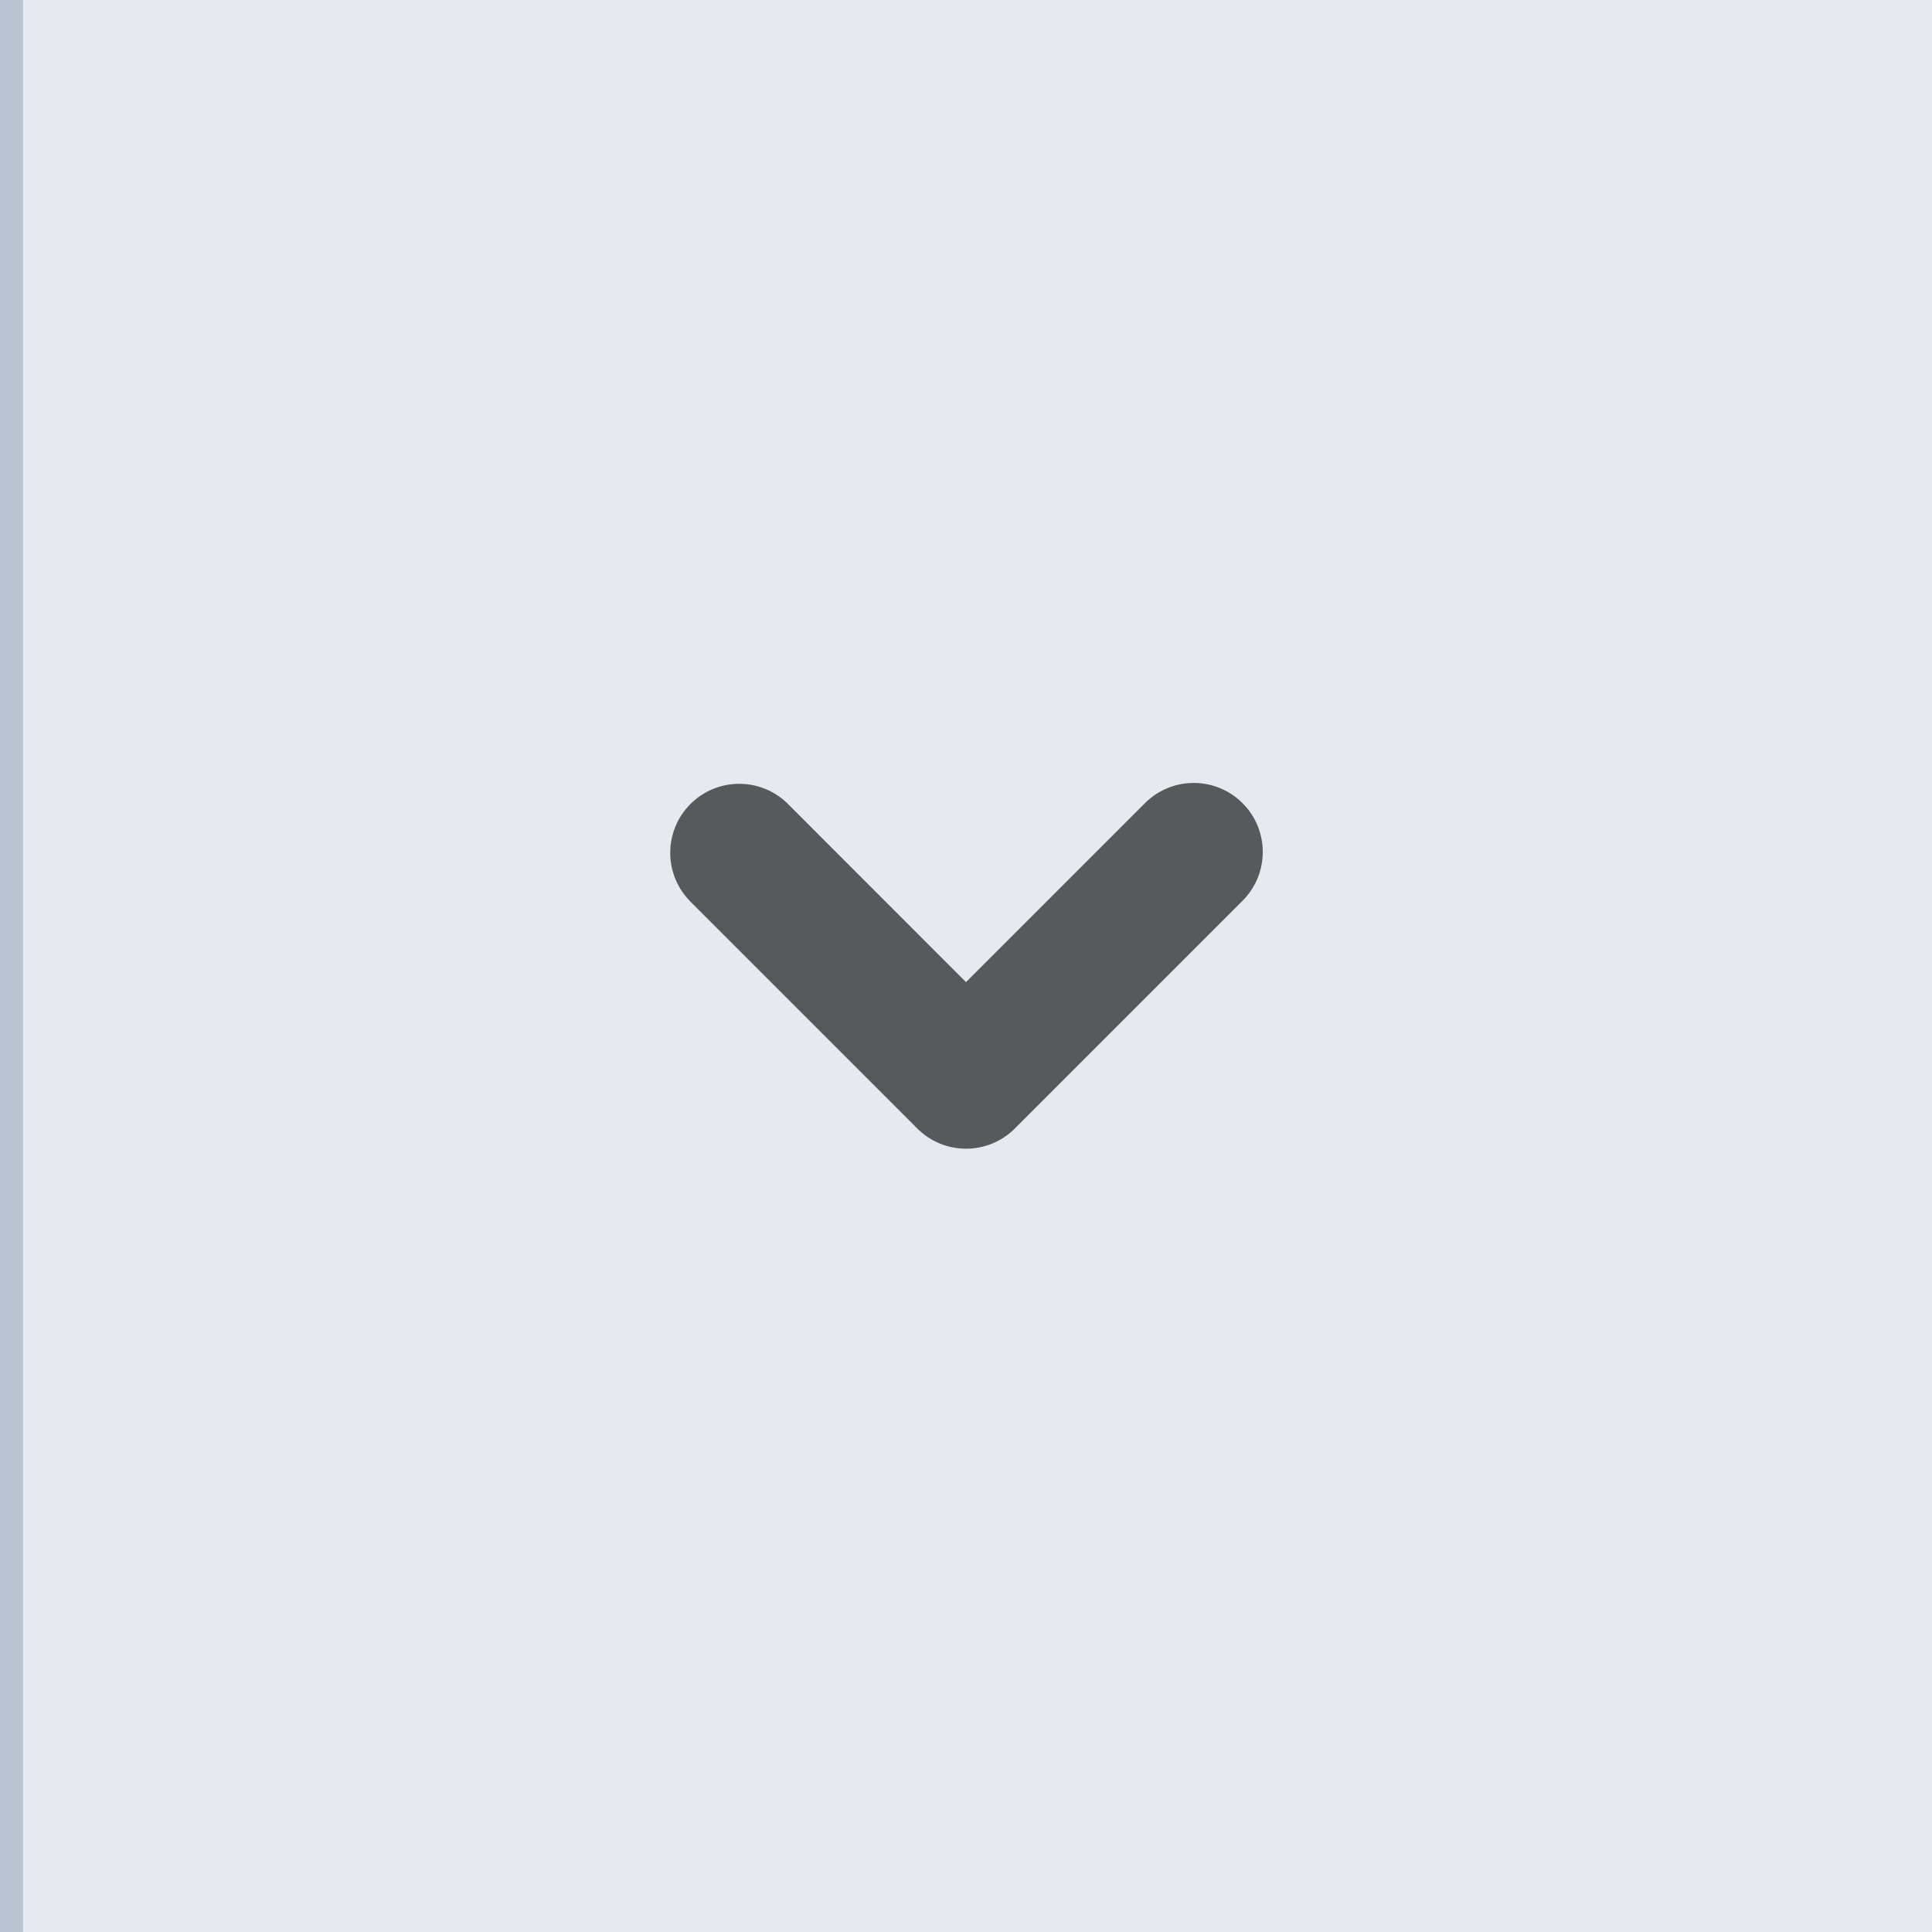
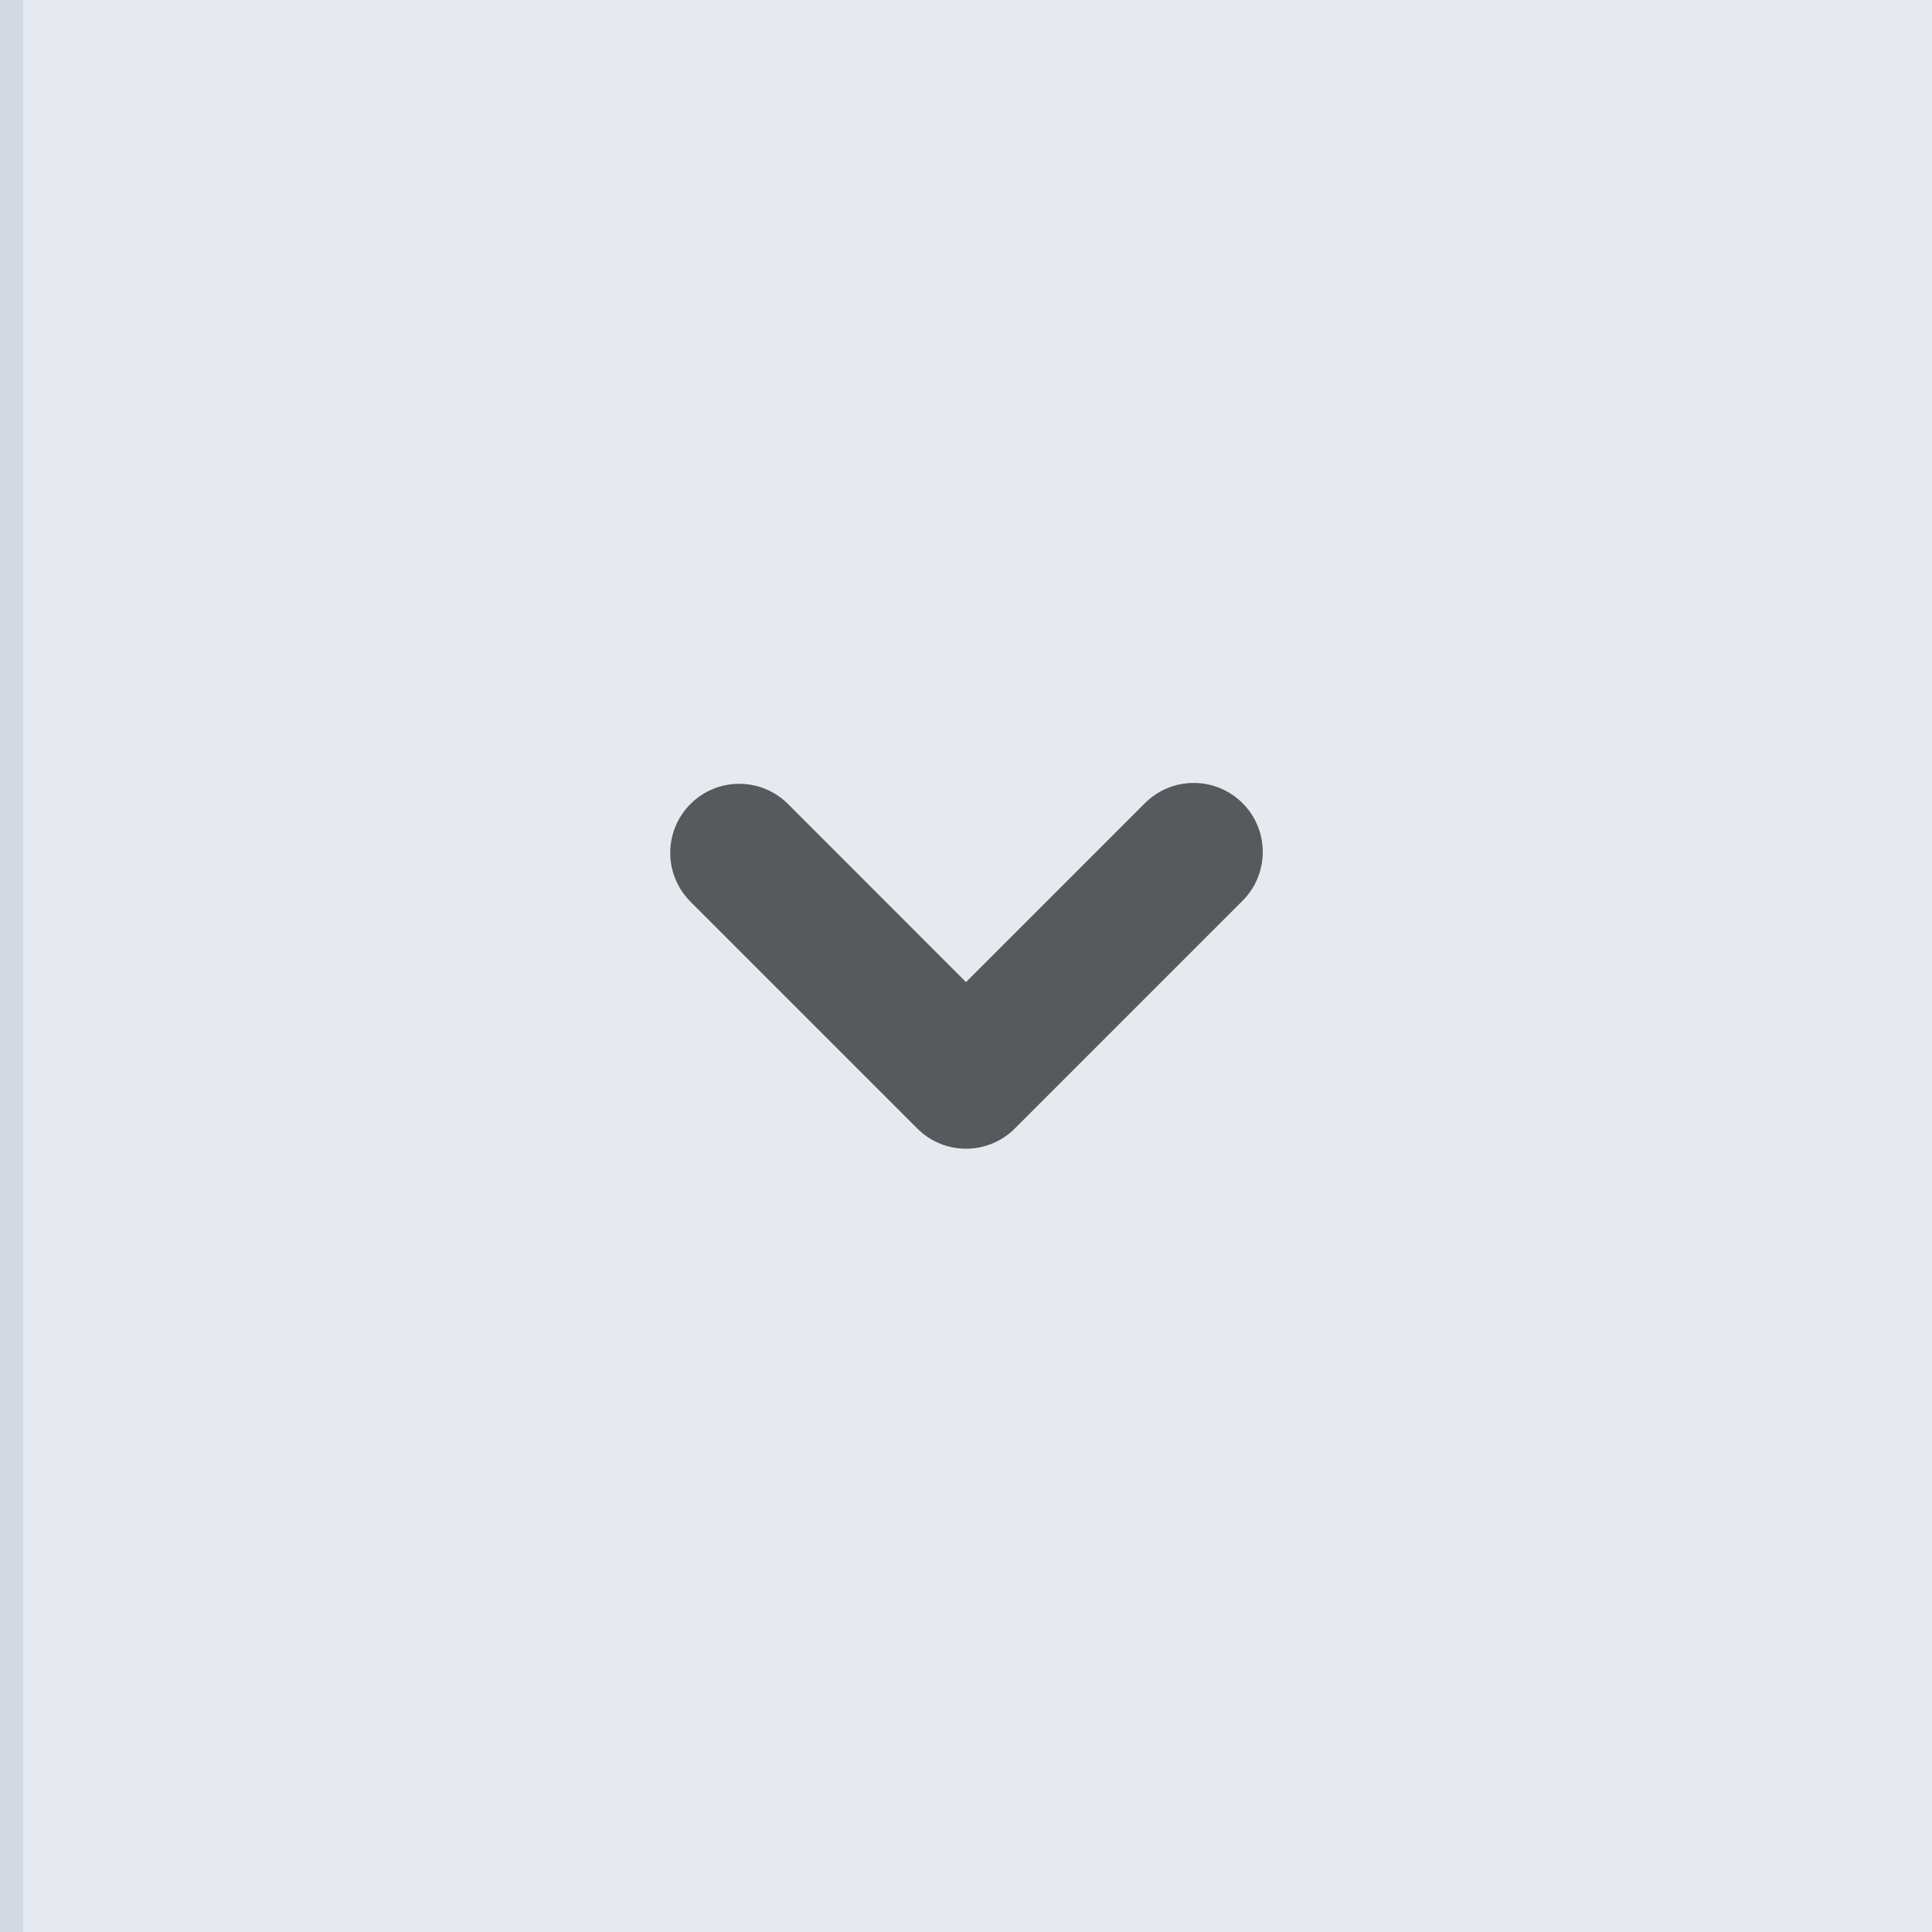
<svg xmlns="http://www.w3.org/2000/svg" width="42" height="42" viewBox="0 0 42 42">
  <path fill="#e6eaf0" d="M0 0h42v42H0z" />
-   <path stroke="#B9C2D0" d="M0 0v42" />
+   <path stroke="#d3d9e3" d="M0 0v42" />
  <path d="M14.99 19.582l4.95 4.95a1.5 1.5 0 0 0 2.122 0l4.95-4.95a1.5 1.5 0 0 0-2.122-2.122L21 21.35l-3.888-3.89a1.5 1.5 0 0 0-2.12 2.122z" fill="#565A5C" />
</svg>
